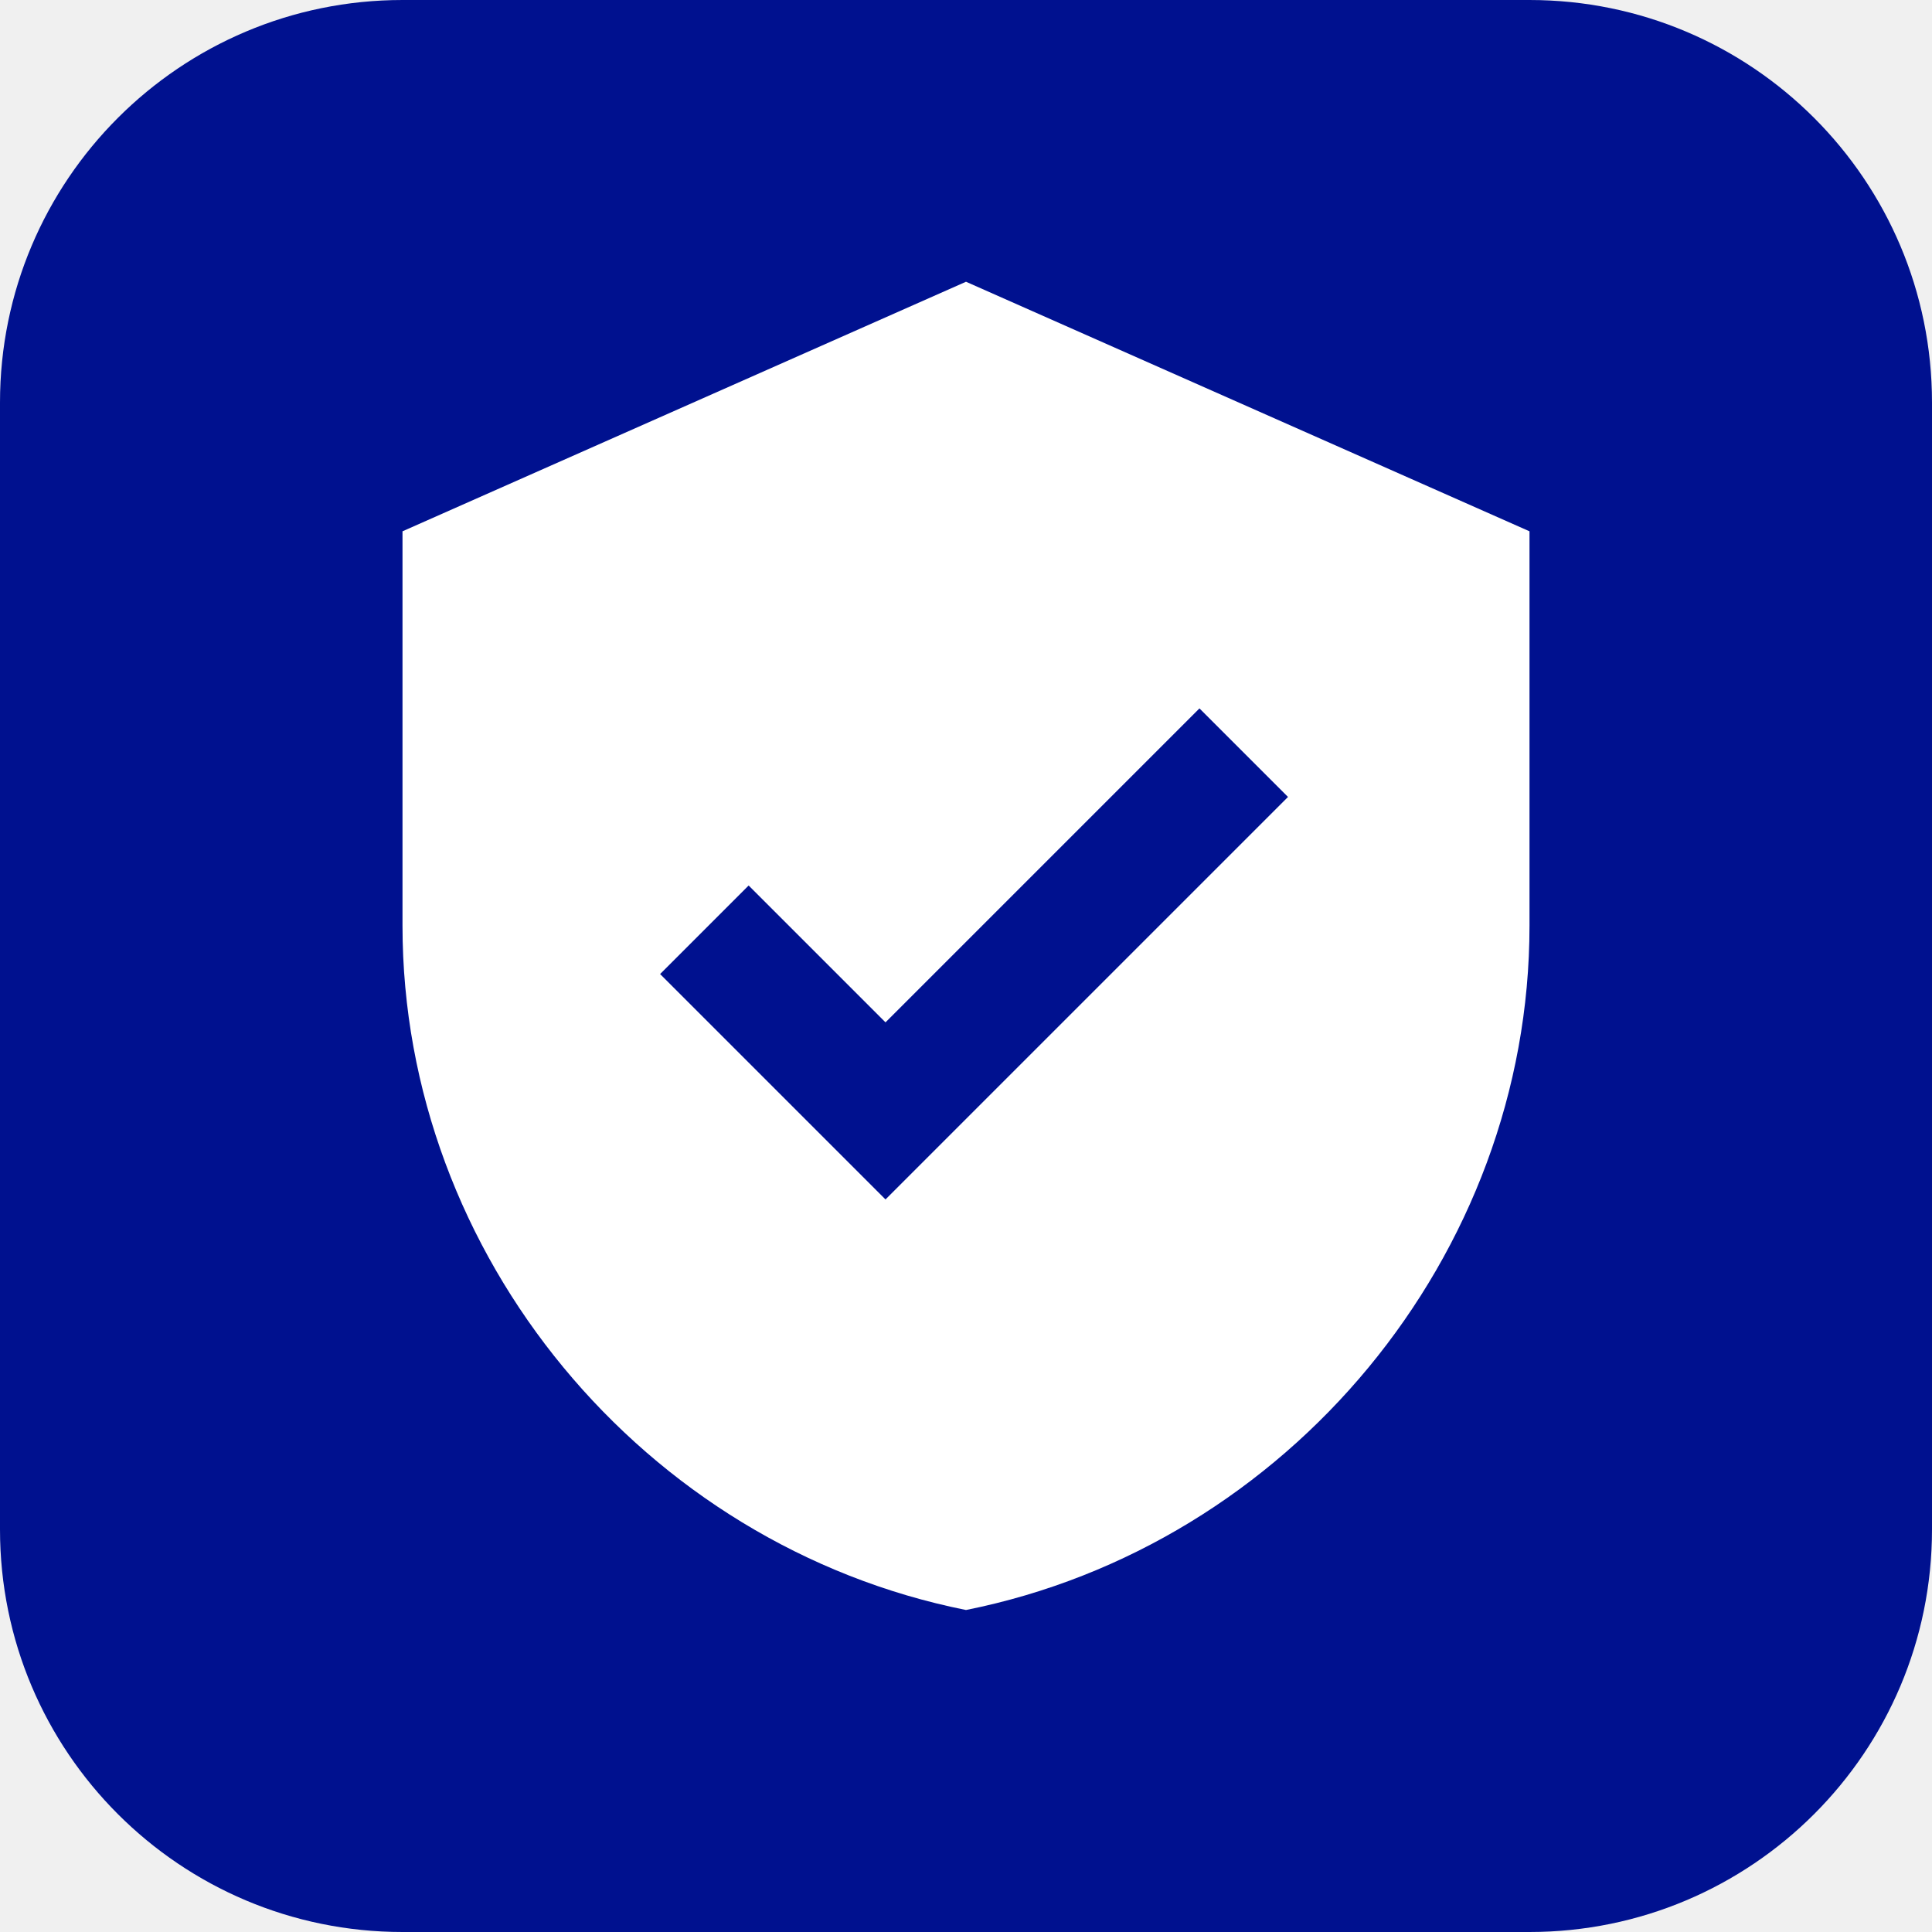
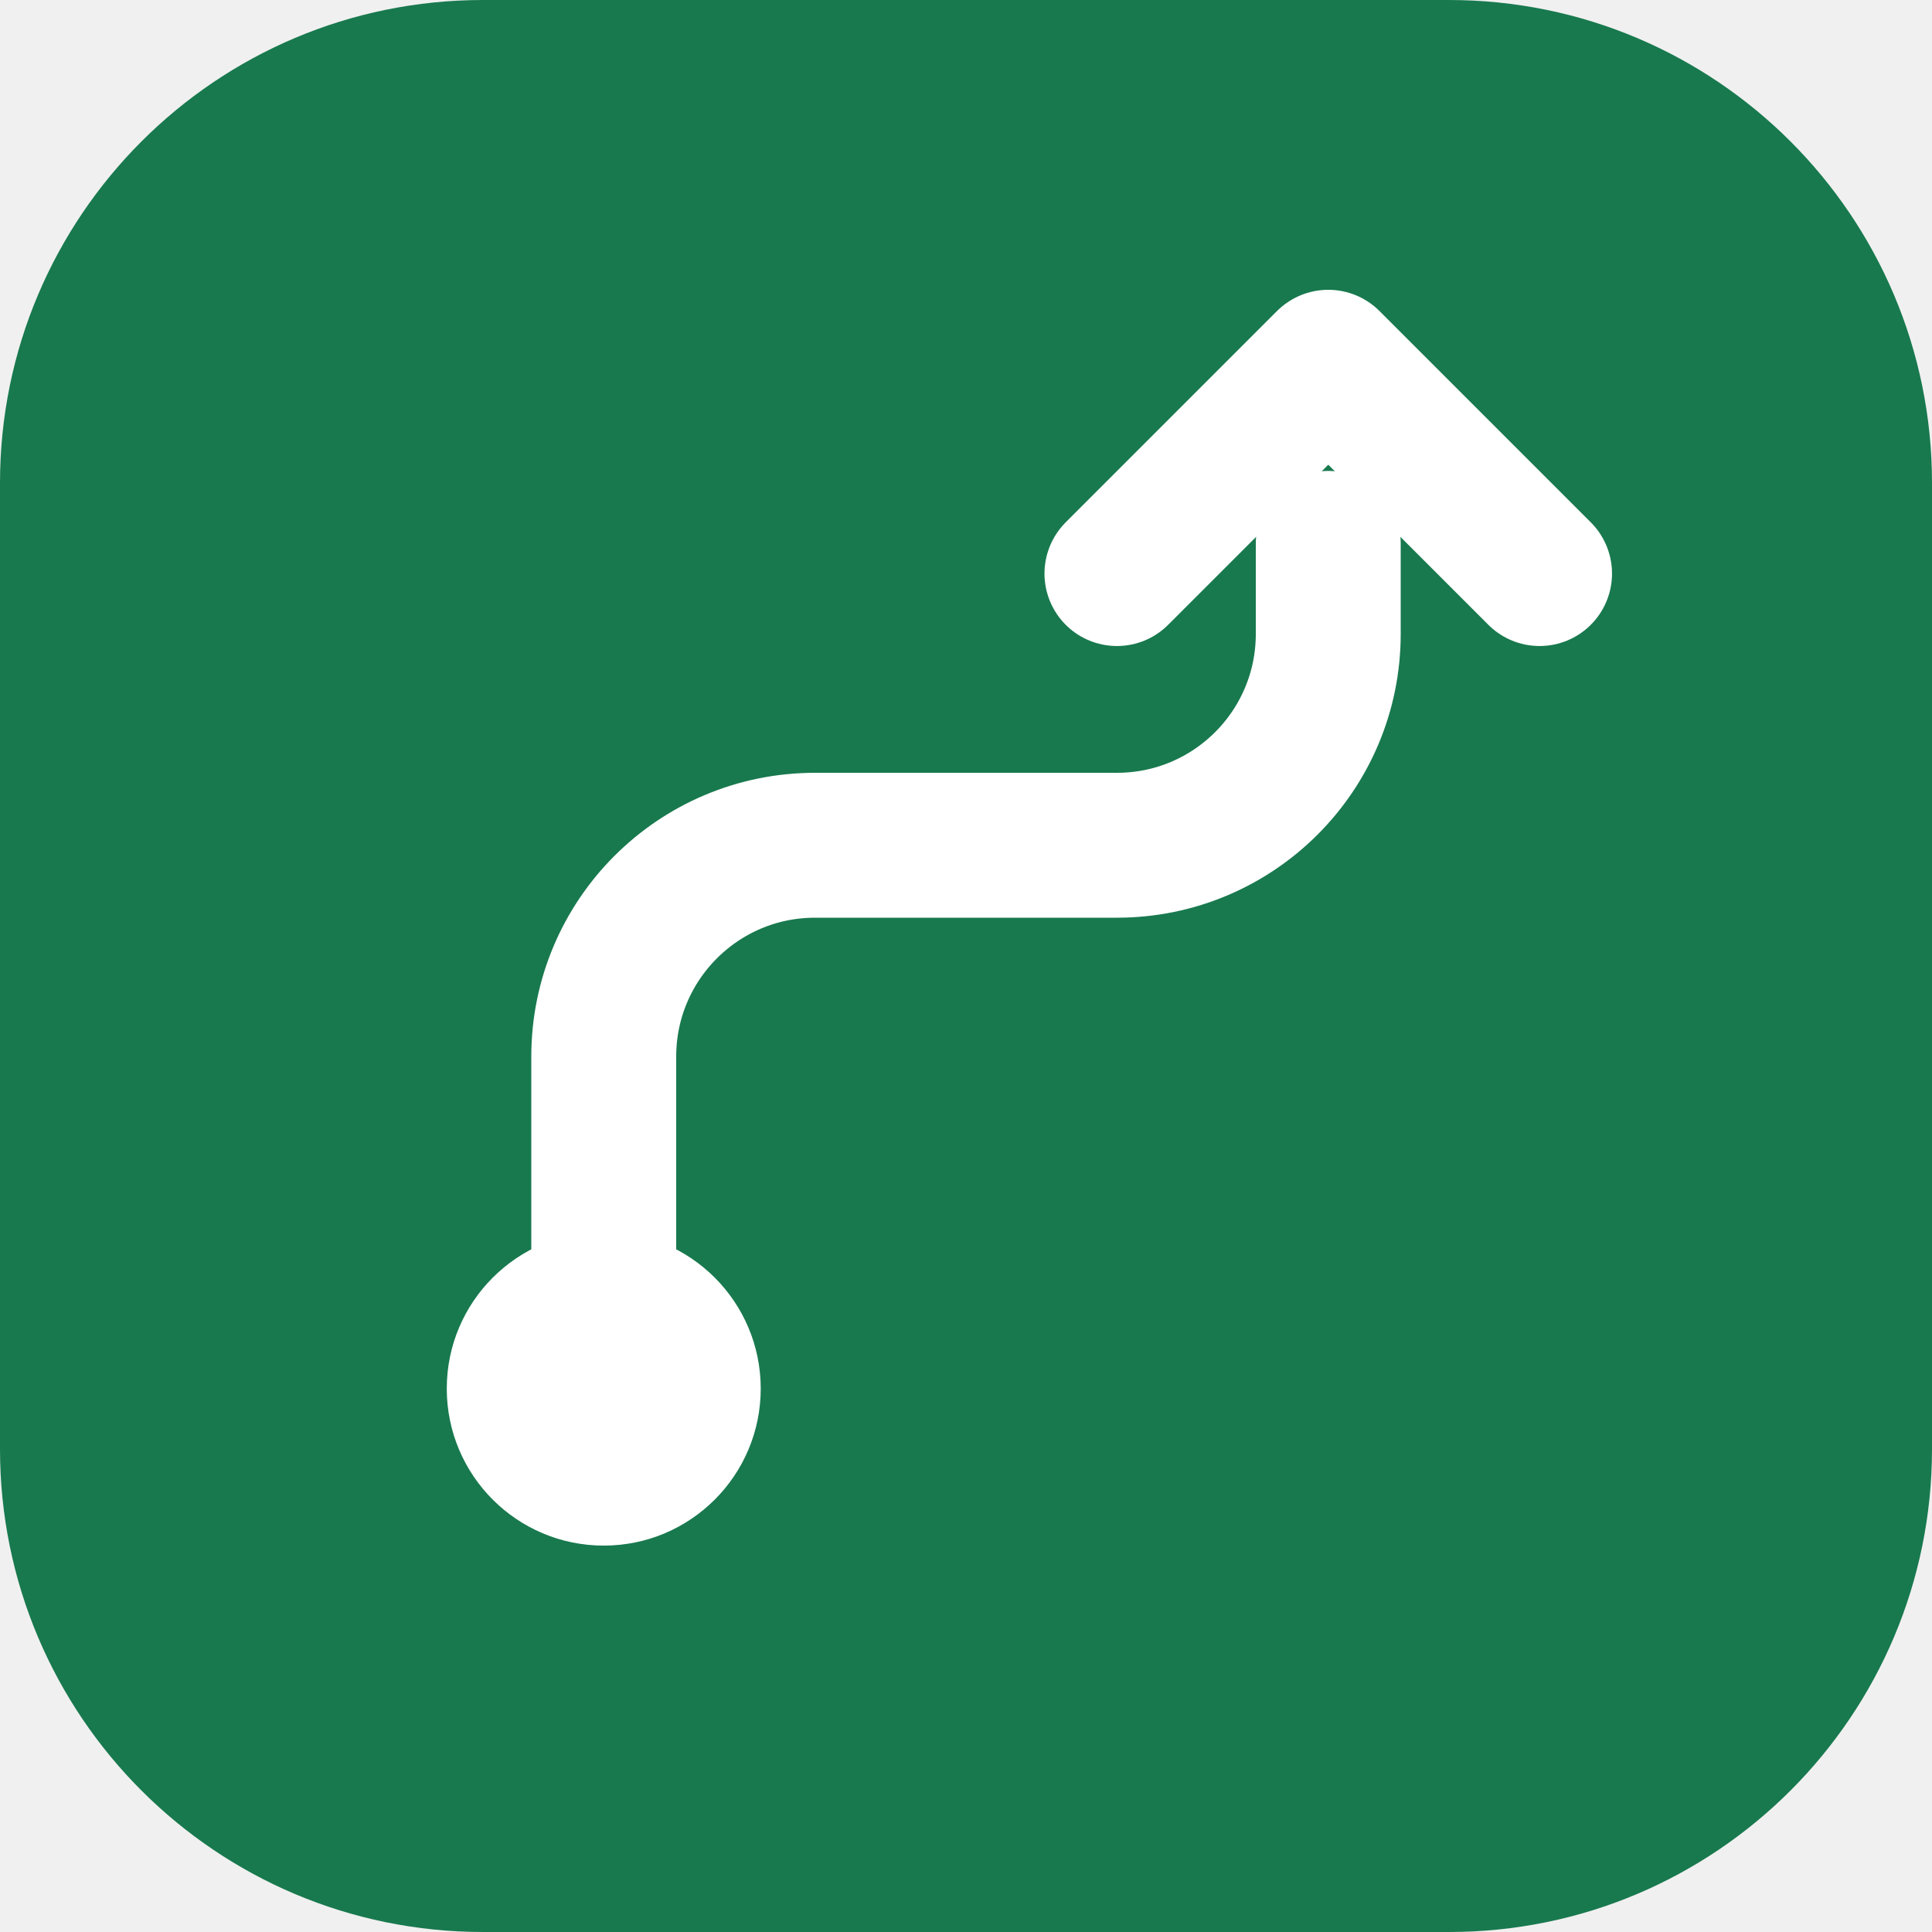
- <svg xmlns="http://www.w3.org/2000/svg" viewBox="0 0 24 24">
-   <rect width="24" height="24" rx="5" fill="#00118f" />
-   <path fill="#fff" d="M12 3.5 5 6.6v4.9c0 4.1 3 7.7 7 8.5 4-.8 7-4.4 7-8.5V6.6l-7-3.1Zm-1 11.4-2.8-2.8 1.1-1.1 1.7 1.7 3.9-3.9 1.1 1.1-5 5Z" />
+ <svg xmlns="http://www.w3.org/2000/svg" viewBox="0 0 32 32">
+   <rect width="32" height="32" rx="8" fill="#18794e" />
+   <path d="M10 23v-5.5a3.5 3.5 0 0 1 3.5-3.5h5a3.5 3.5 0 0 0 3.5-3.5V9" fill="none" stroke="#fff" stroke-width="2.4" stroke-linecap="round" />
+   <circle cx="10" cy="23" r="2.6" fill="#fff" />
+   <path d="M18.5 9.5 22 6l3.5 3.5" fill="none" stroke="#fff" stroke-width="2.4" stroke-linecap="round" stroke-linejoin="round" />
</svg>
